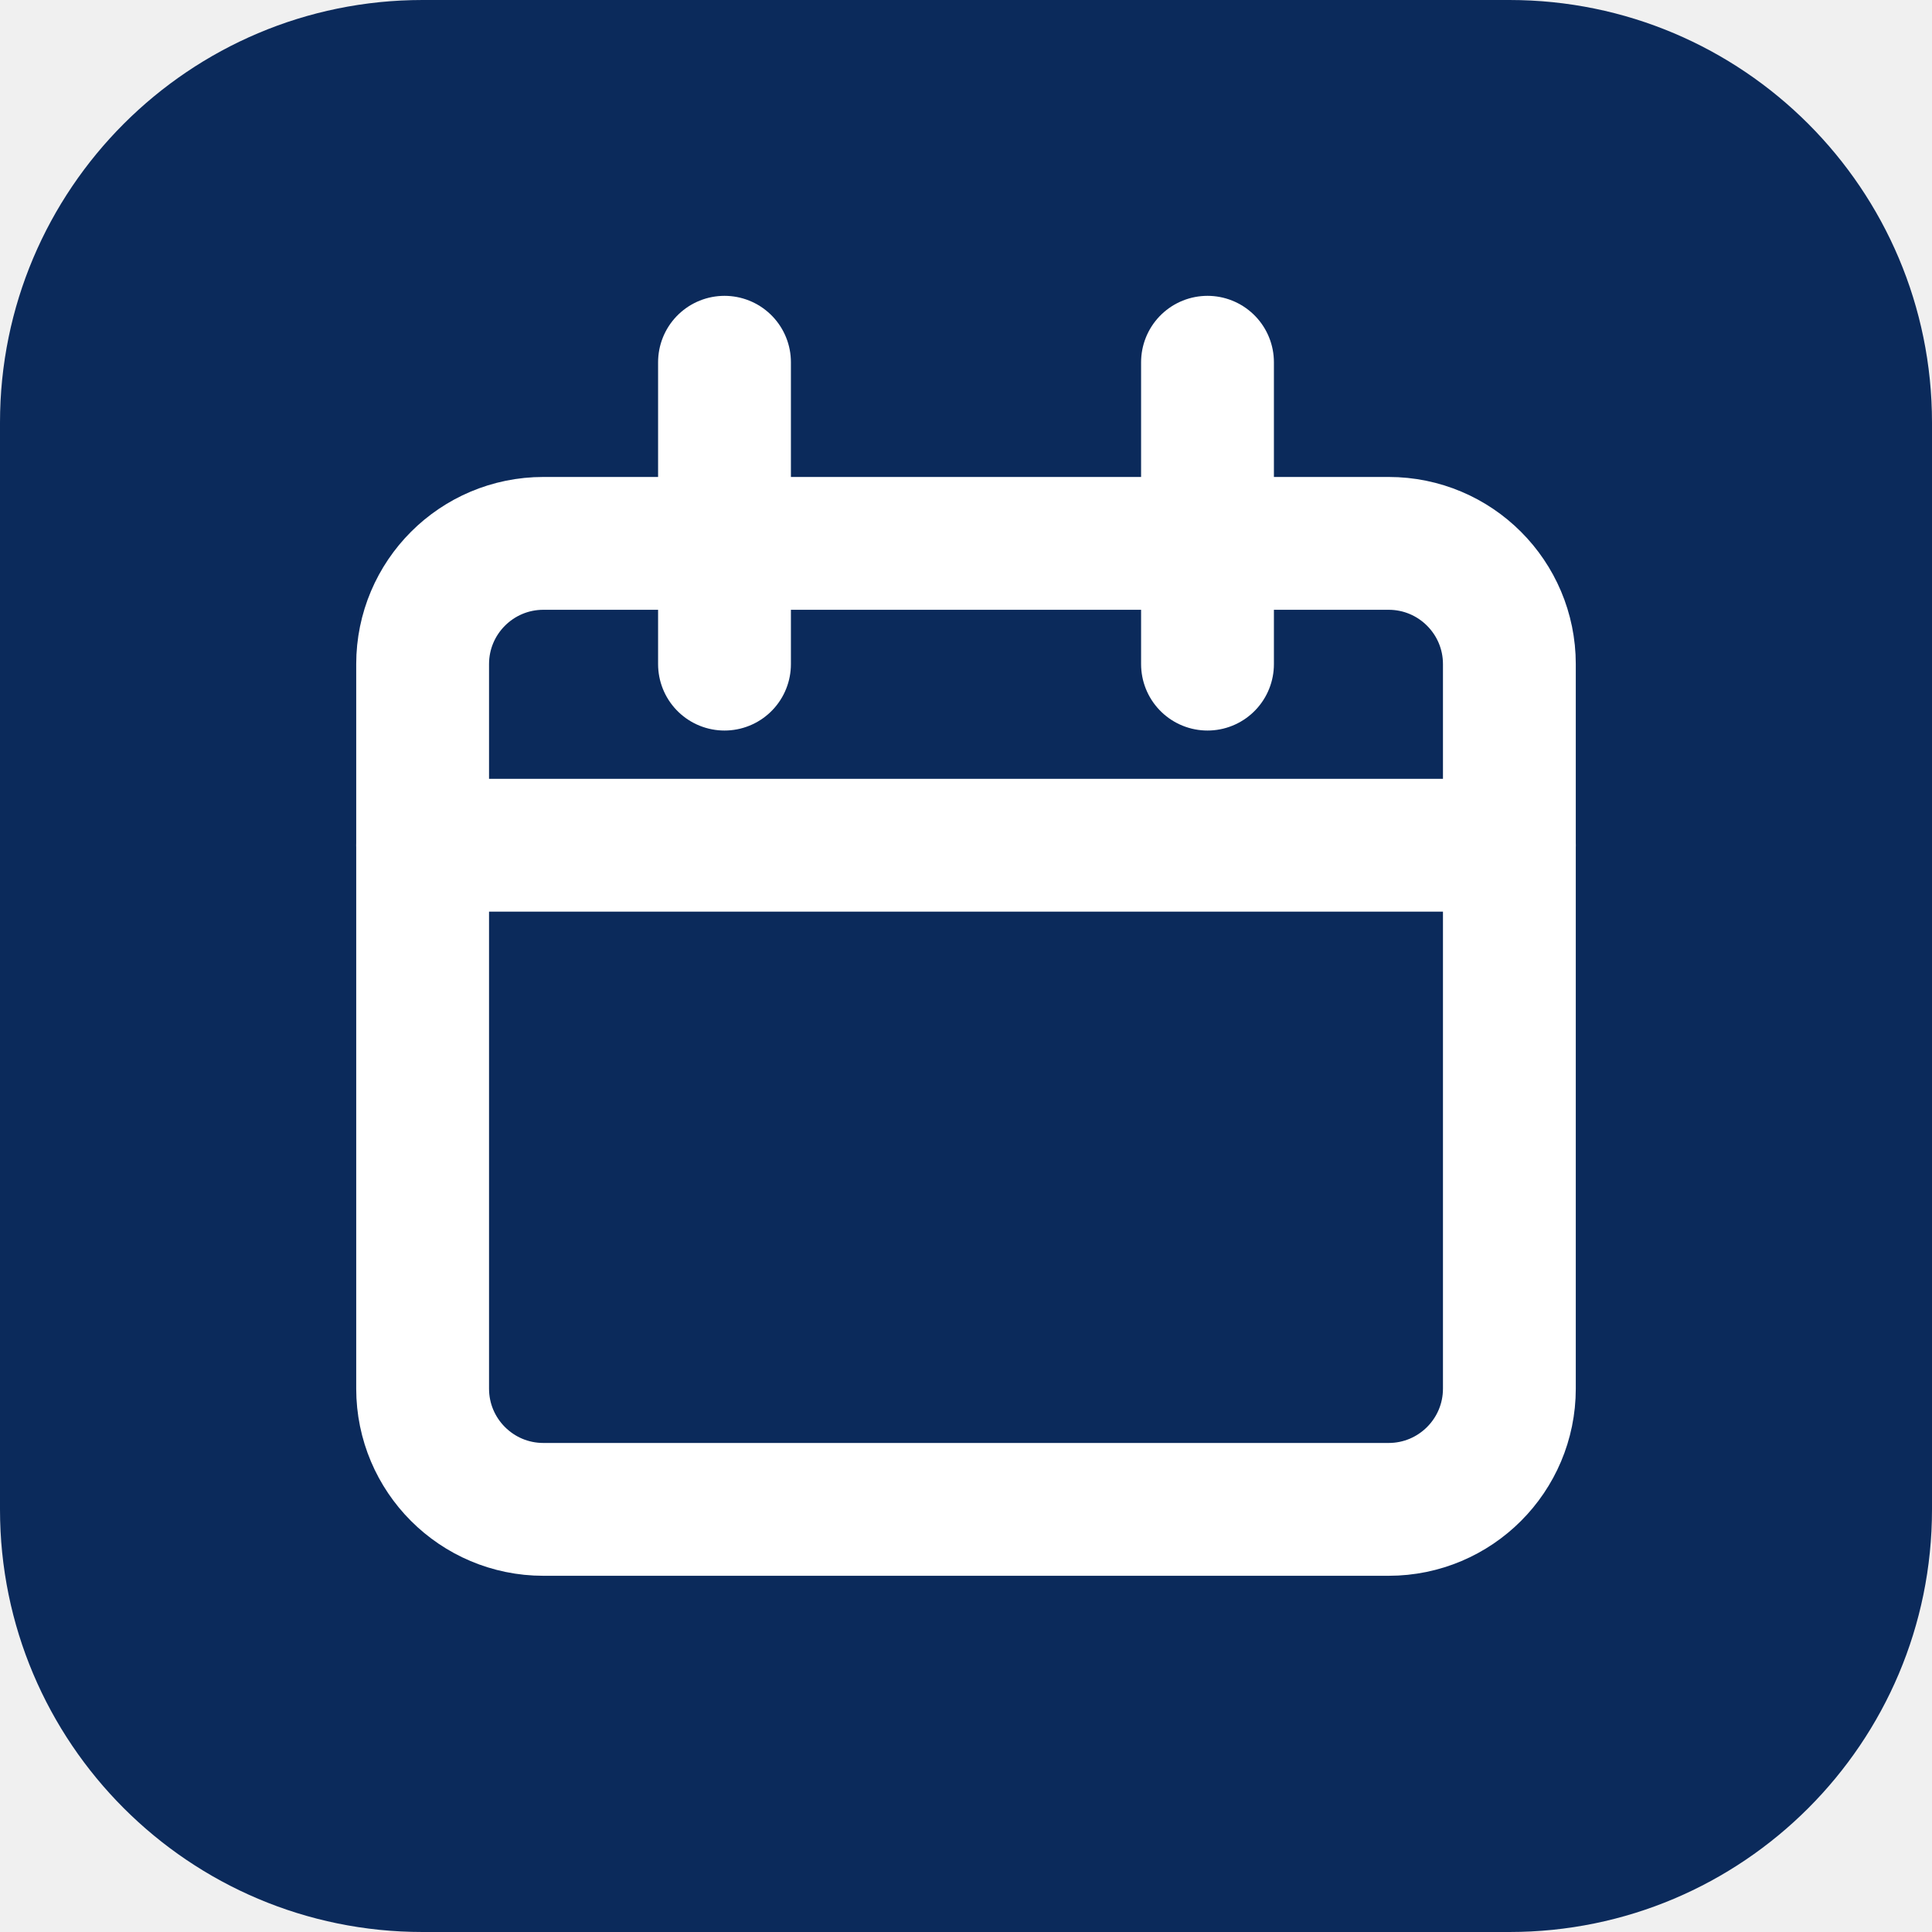
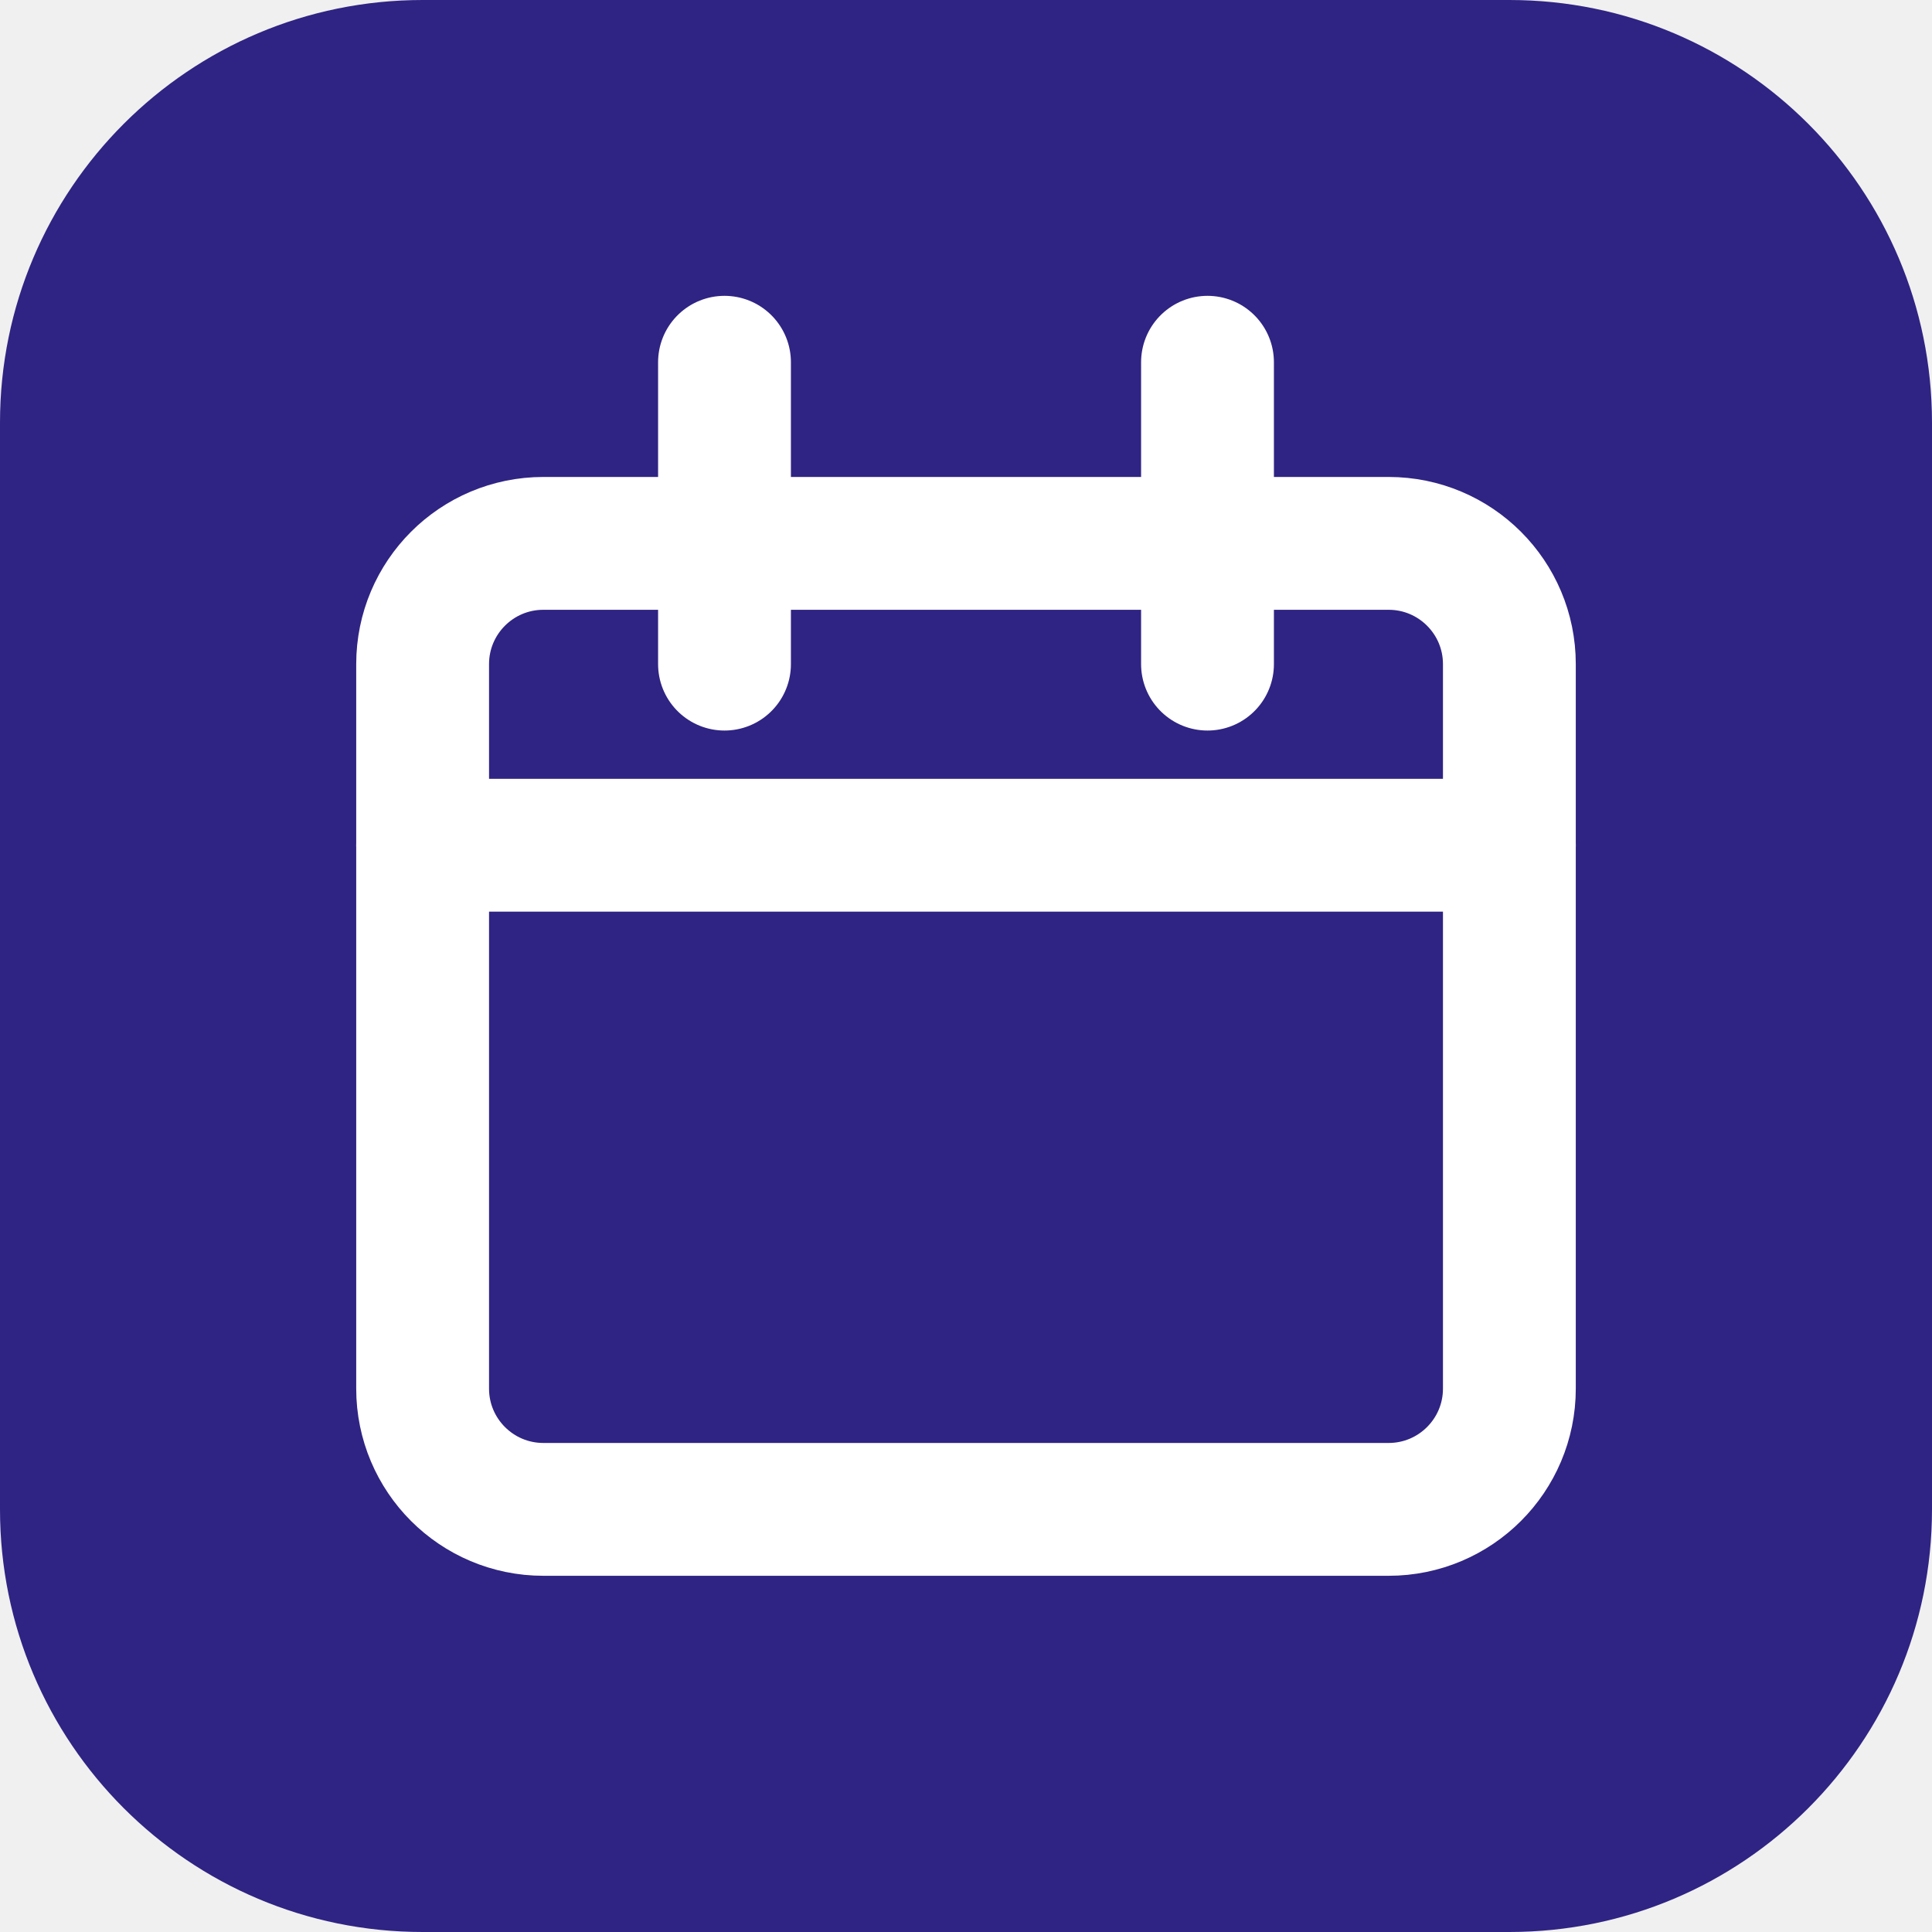
<svg xmlns="http://www.w3.org/2000/svg" viewBox="0 0 32 32">
-   <rect width="32" height="32" rx="7" fill="#0b2a5b" />
+   <rect width="32" height="32" rx="7" fill="#2f2483" />
  <g fill="none" stroke="#fff" stroke-width="2.2" stroke-linecap="round" stroke-linejoin="round">
    <rect x="7" y="9" width="18" height="16" rx="2" />
    <path d="M7 14h18M12 6v5M20 6v5" />
  </g>
</svg>
